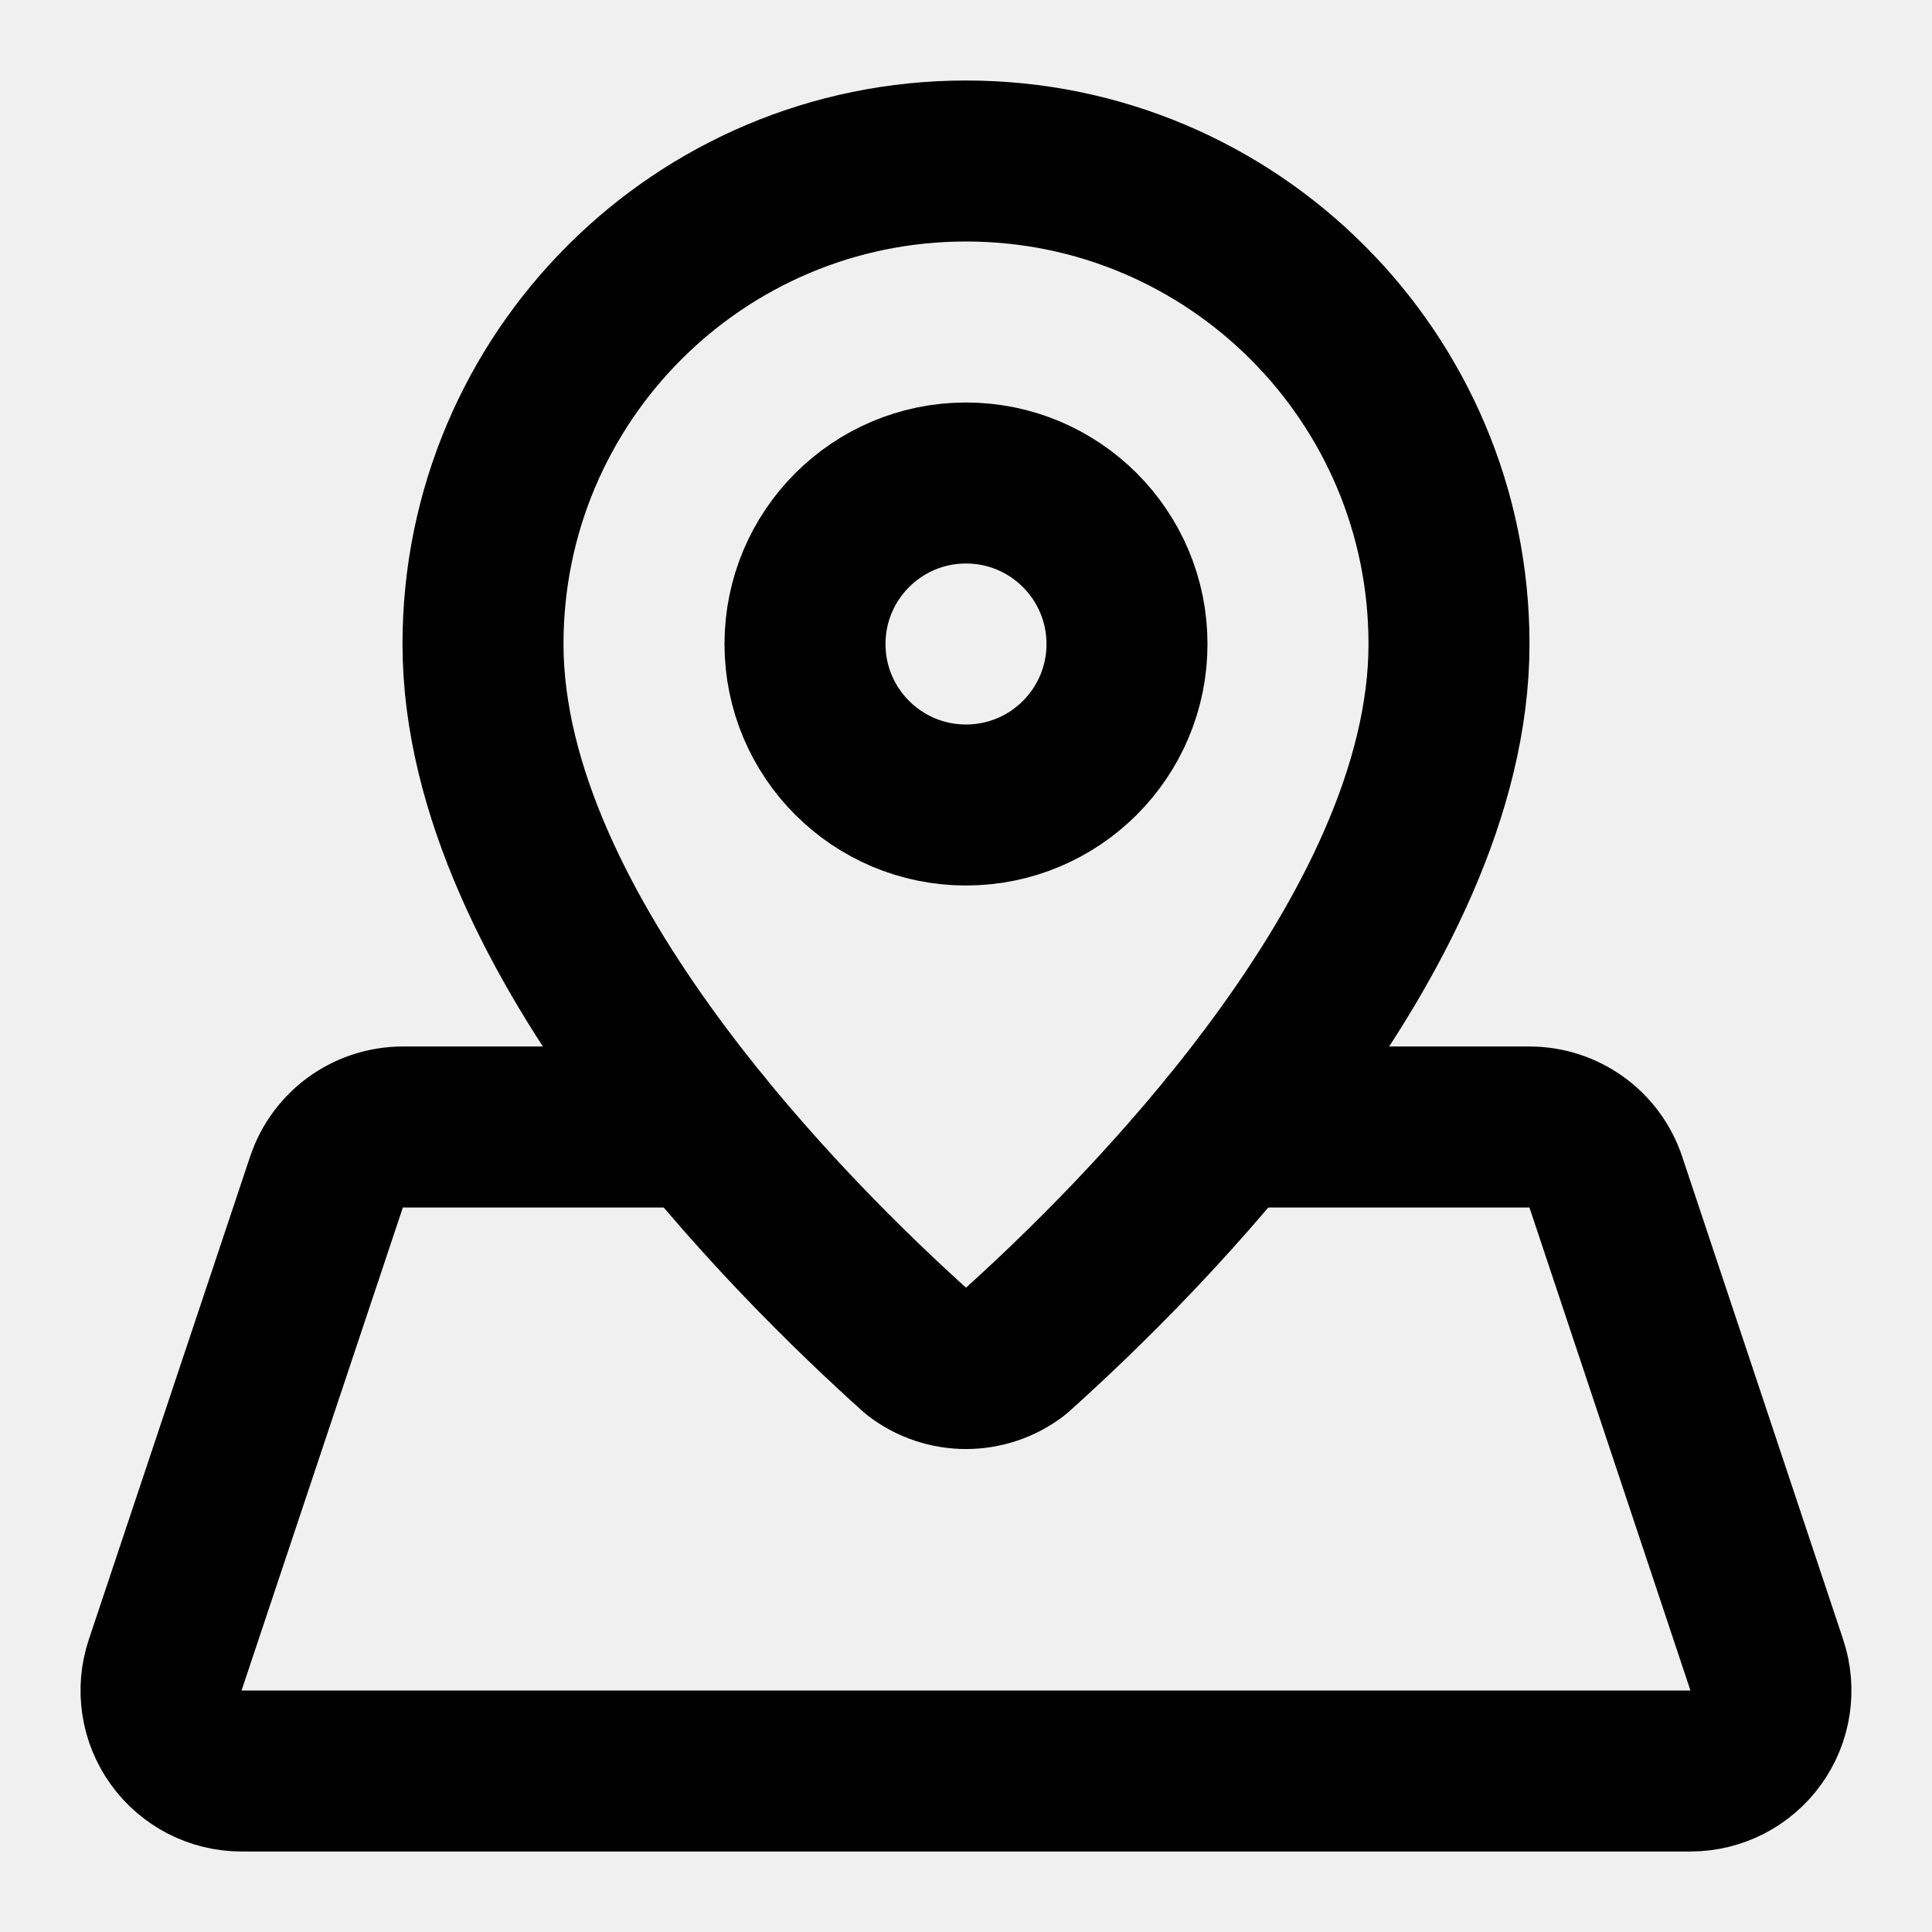
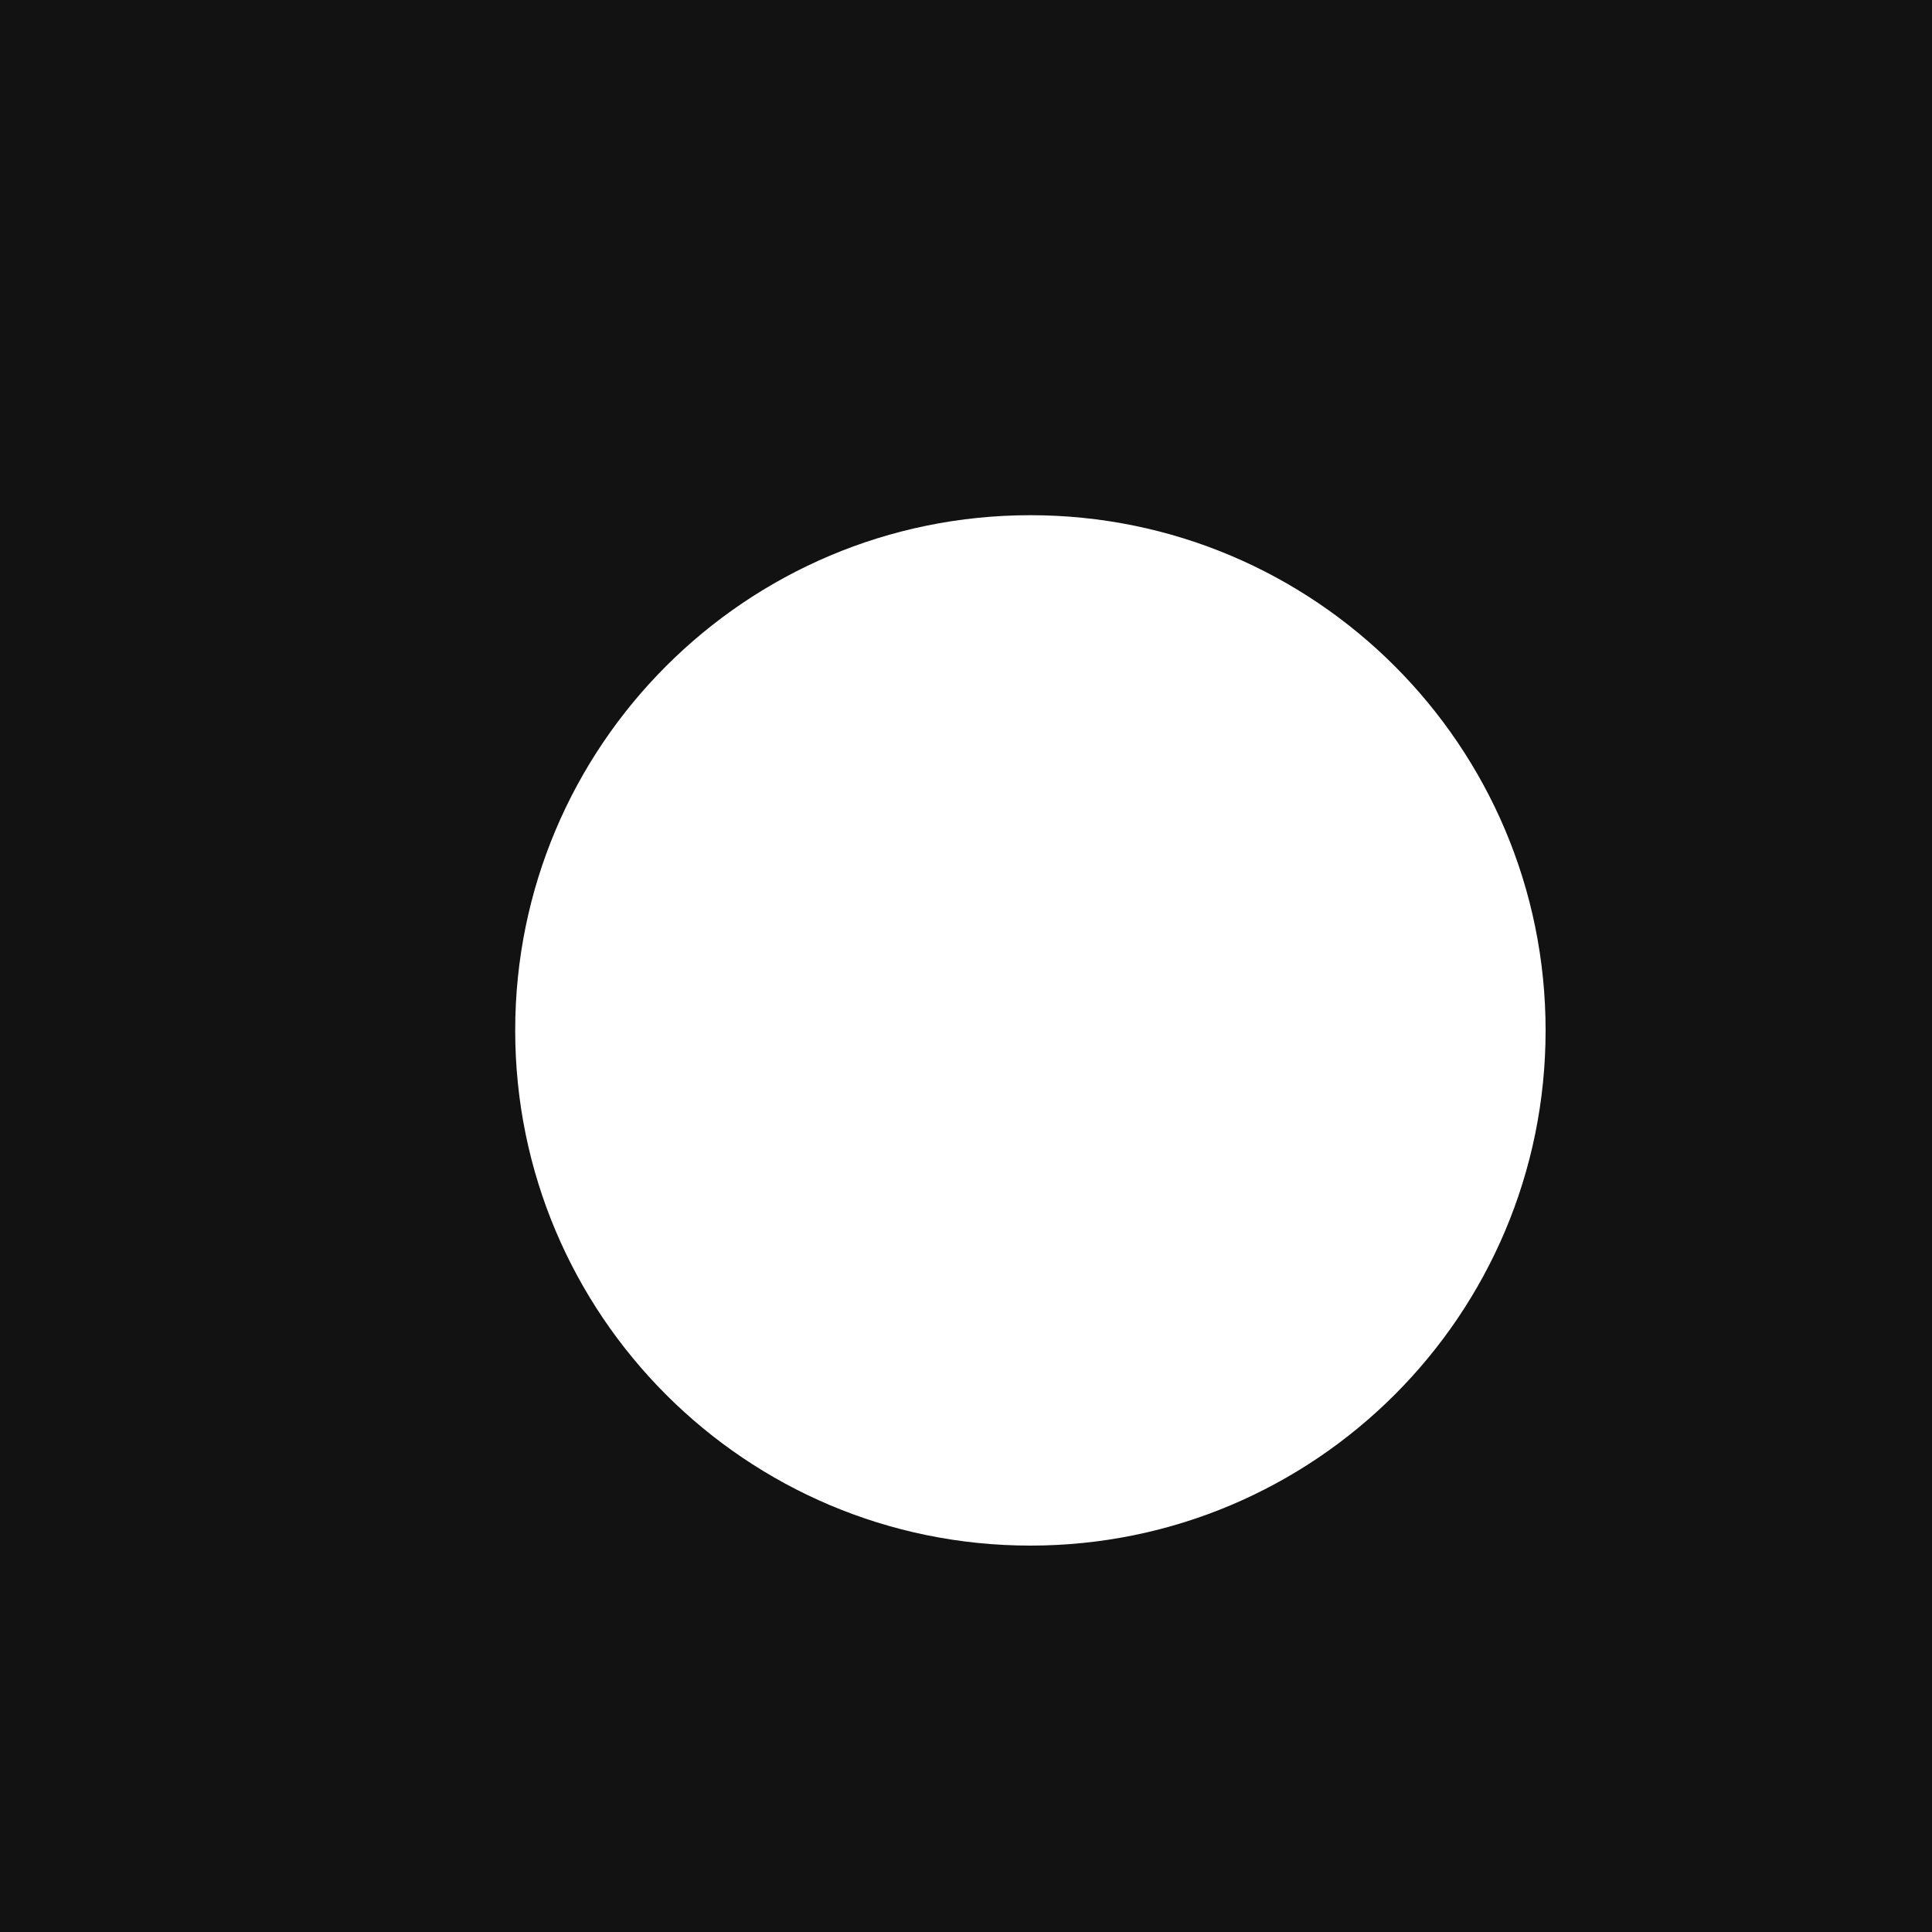
- <svg xmlns="http://www.w3.org/2000/svg" width="24" height="24" viewBox="0 0 24 24" fill="none" stroke="currentColor" stroke-width="2" stroke-linecap="round" stroke-linejoin="round" class="lucide lucide-map-pinned">
-   <path d="M18 8c0 3.613-3.869 7.429-5.393 8.795a1 1 0 0 1-1.214 0C9.87 15.429 6 11.613 6 8a6 6 0 0 1 12 0" />
-   <circle cx="12" cy="8" r="2" />
-   <path d="M8.714 14h-3.71a1 1 0 0 0-.948.683l-2.004 6A1 1 0 0 0 3 22h18a1 1 0 0 0 .948-1.316l-2-6a1 1 0 0 0-.949-.684h-3.712" />
+ <svg xmlns="http://www.w3.org/2000/svg" width="15" height="15" viewBox="0 0 15 15">
+   <g id="Group_47213" data-name="Group 47213" transform="translate(4172 1041)">
+     <rect id="Rectangle_97" data-name="Rectangle 97" width="15" height="15" transform="translate(-4172 -1041)" fill="#121212" />
+     <circle id="Ellipse_67" data-name="Ellipse 67" cx="4" cy="4" r="4" transform="translate(-4168 -1037)" fill="#fff" />
+   </g>
</svg>
